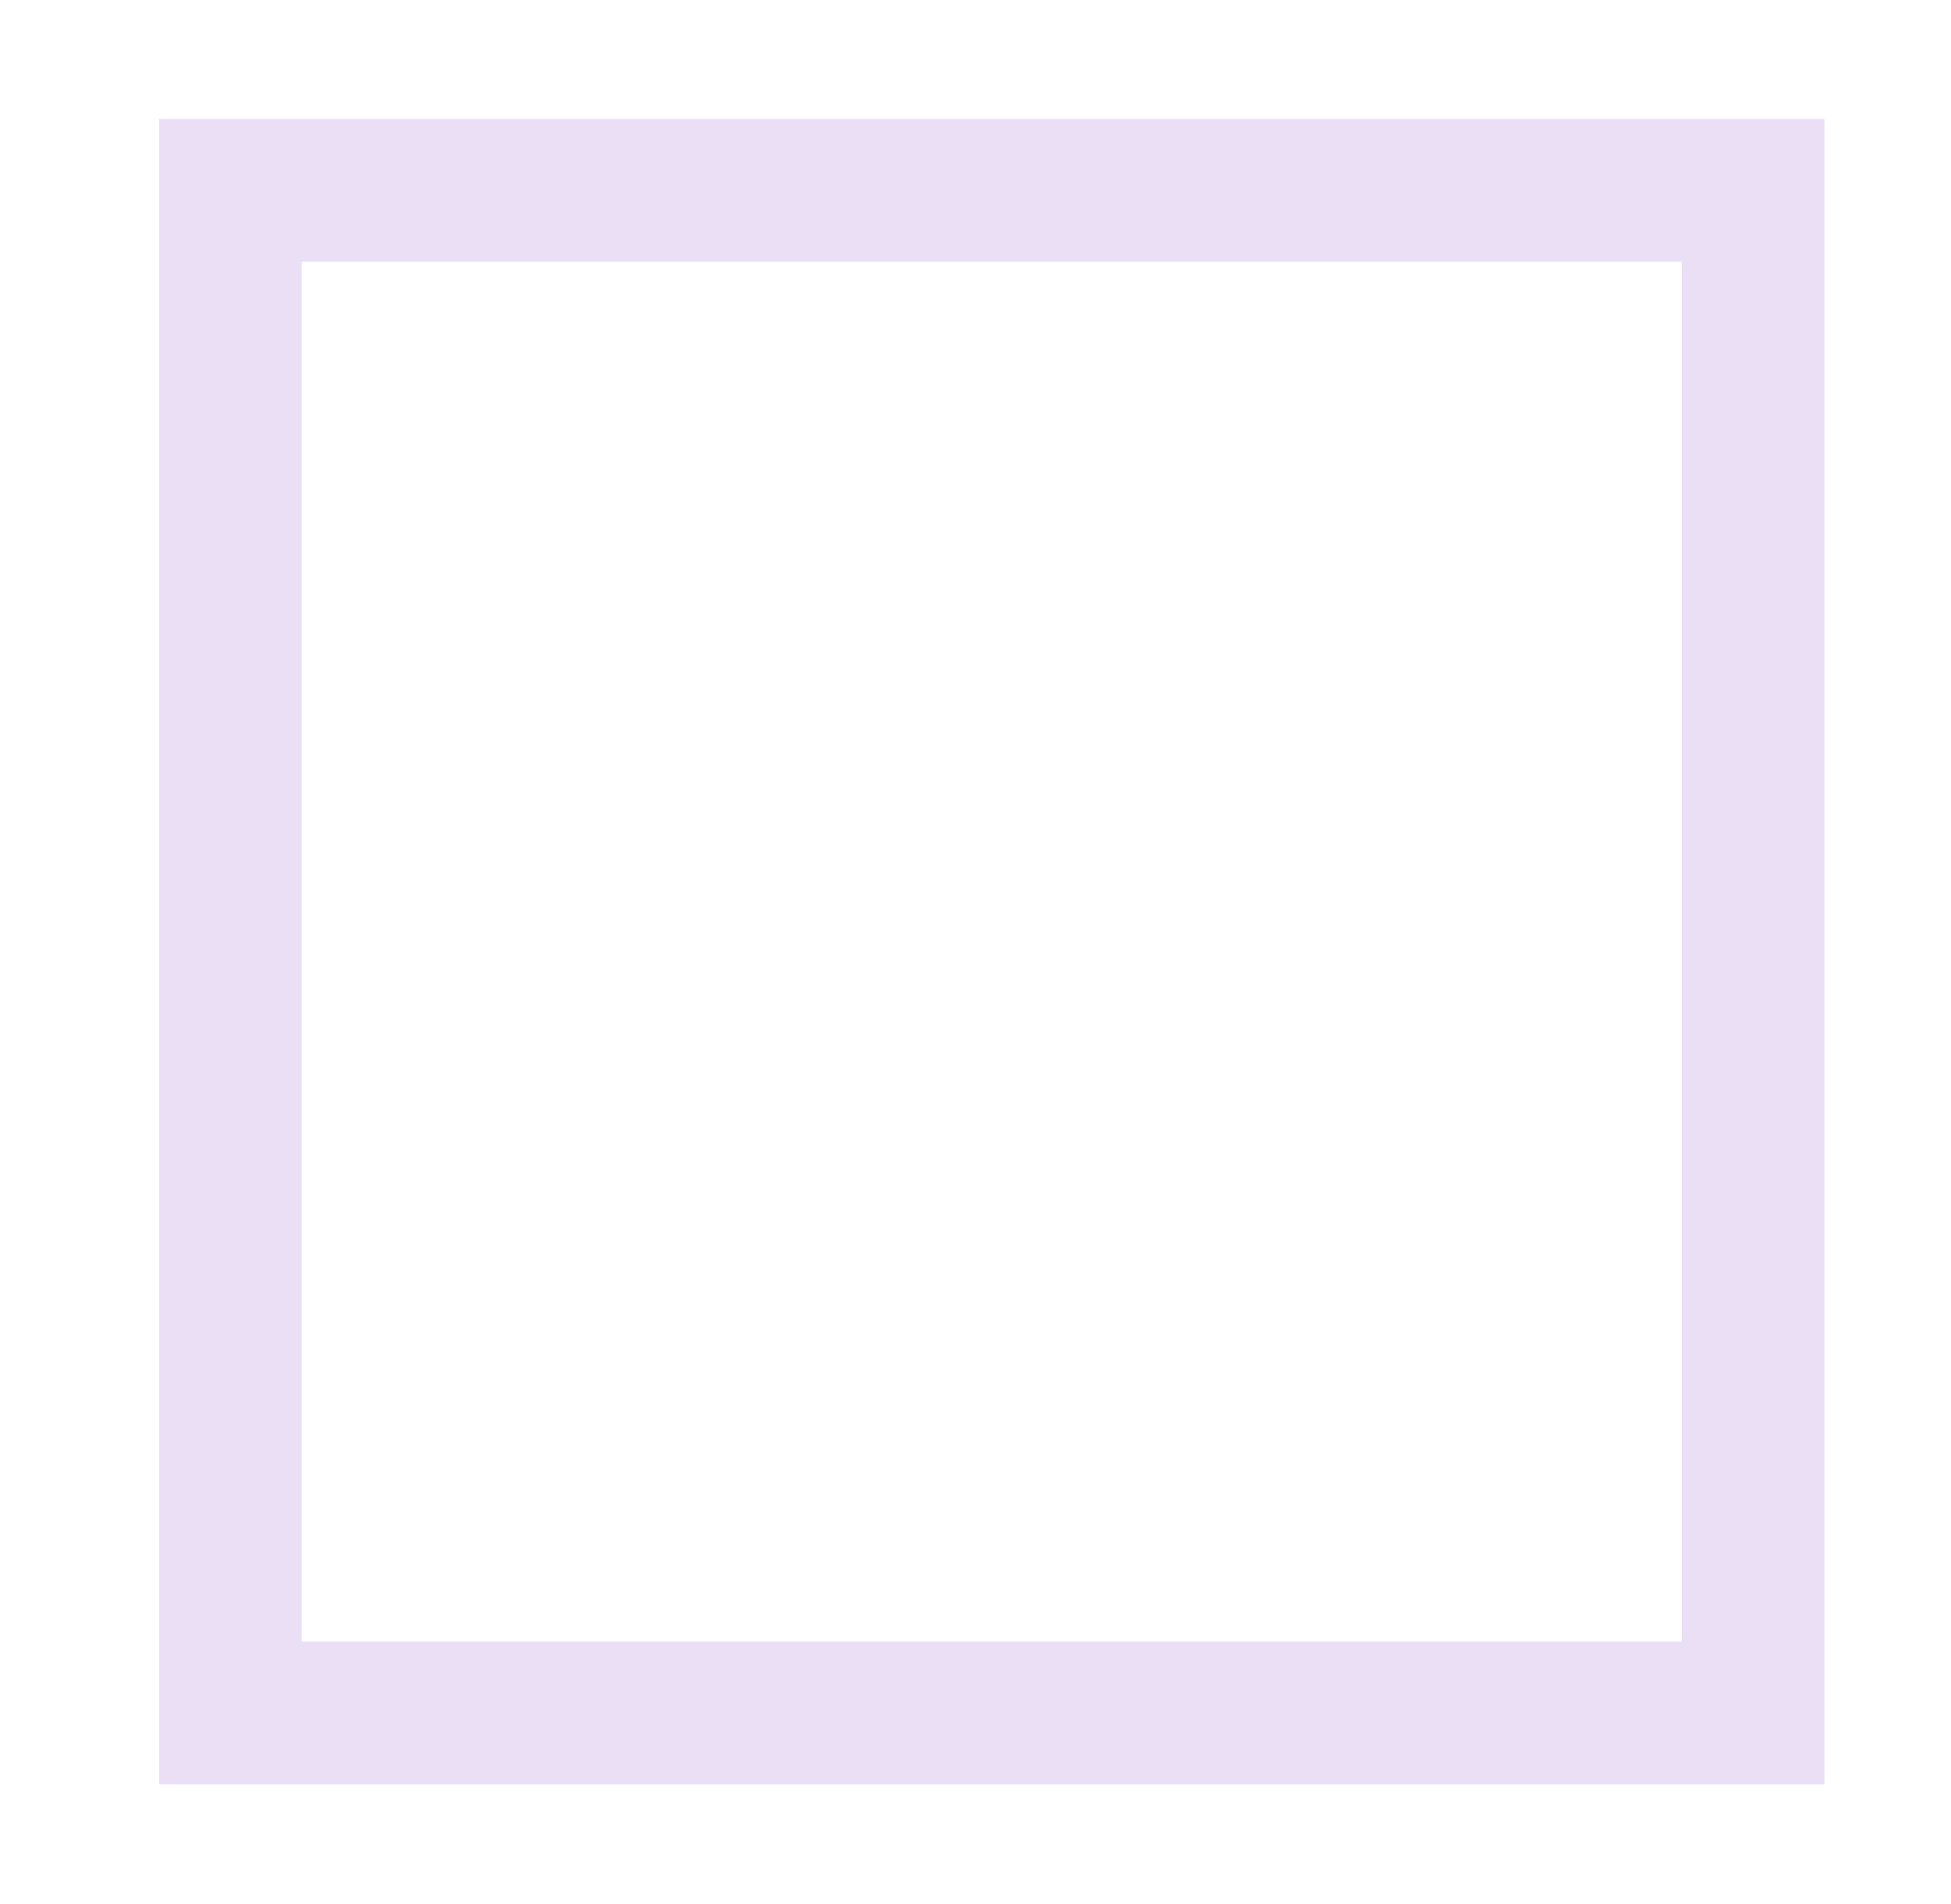
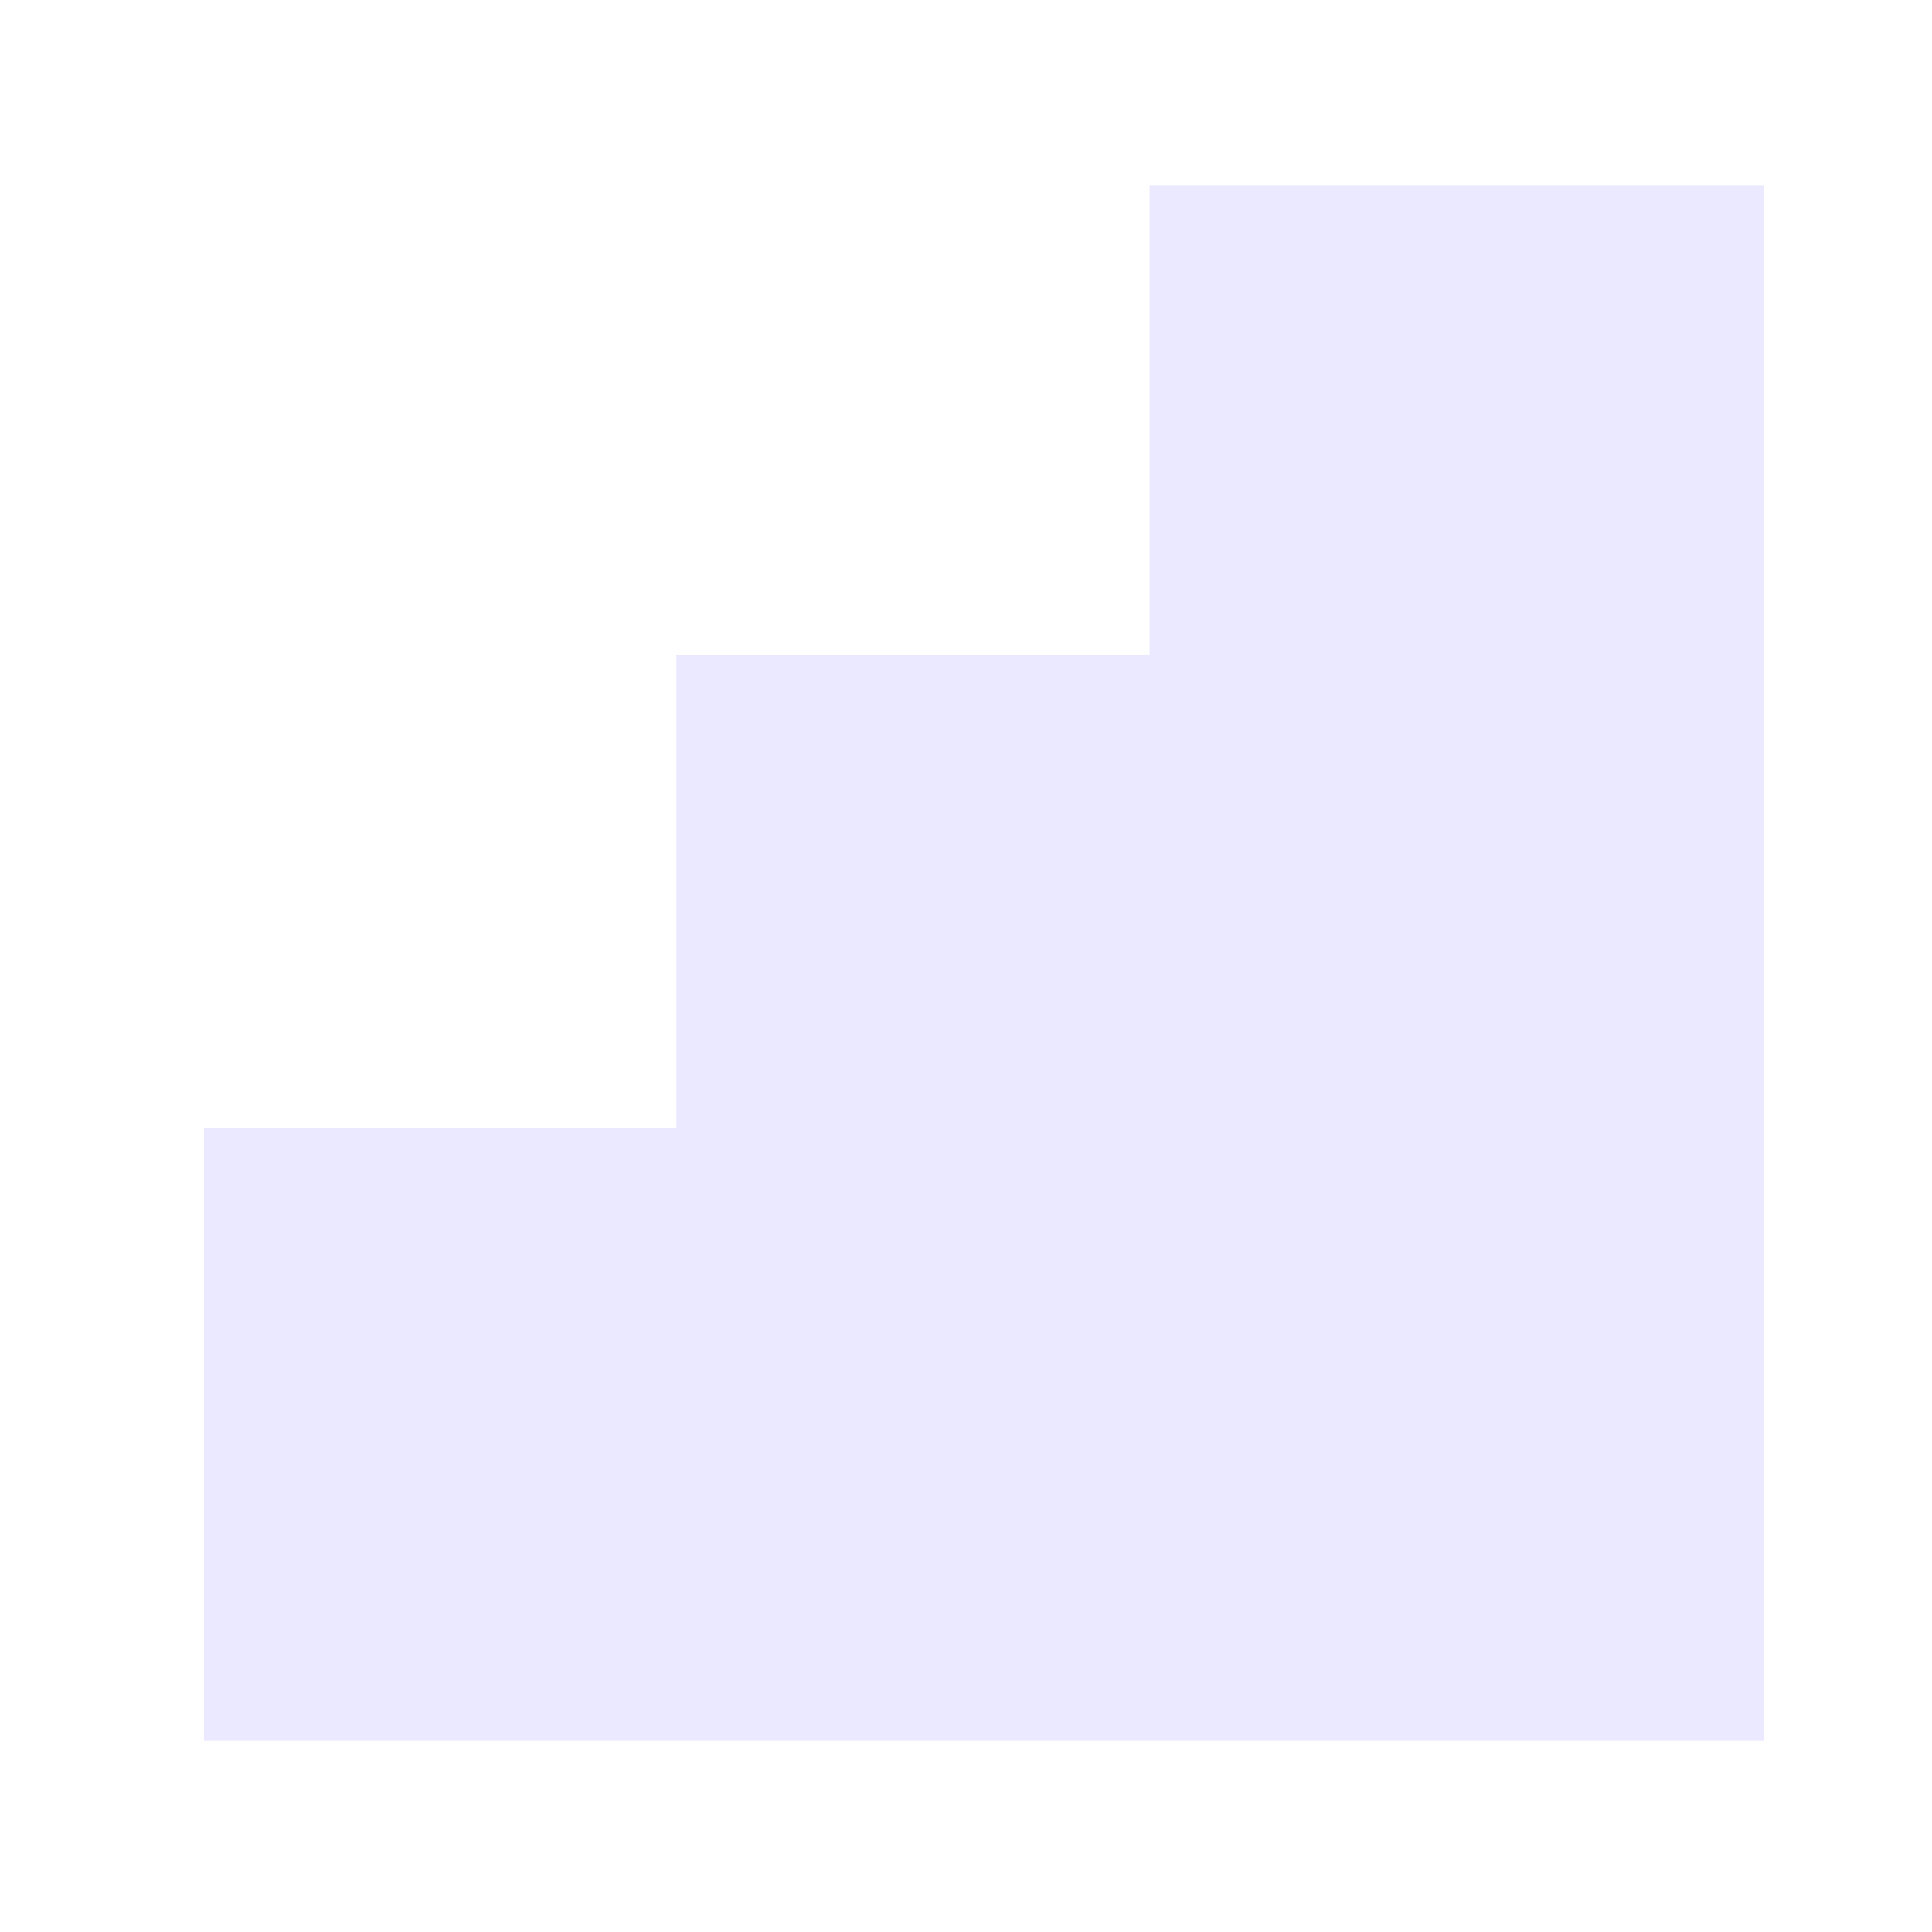
- <svg xmlns="http://www.w3.org/2000/svg" width="41" height="40" viewBox="0 0 41 40" fill="none">
-   <rect opacity="0.5" x="4.841" y="4" width="32" height="32" stroke="#D8C0ED" stroke-width="3" />
+ <svg xmlns="http://www.w3.org/2000/svg" width="41" height="41" viewBox="0 0 41 41" fill="none">
+   <path opacity="0.5" d="M15.853 25.44H5.828L5.828 35.443H35.936V5.443H25.896V15.39H15.853V25.44Z" fill="#D7D3FF" stroke="#D7D3FF" stroke-width="3" />
</svg>
